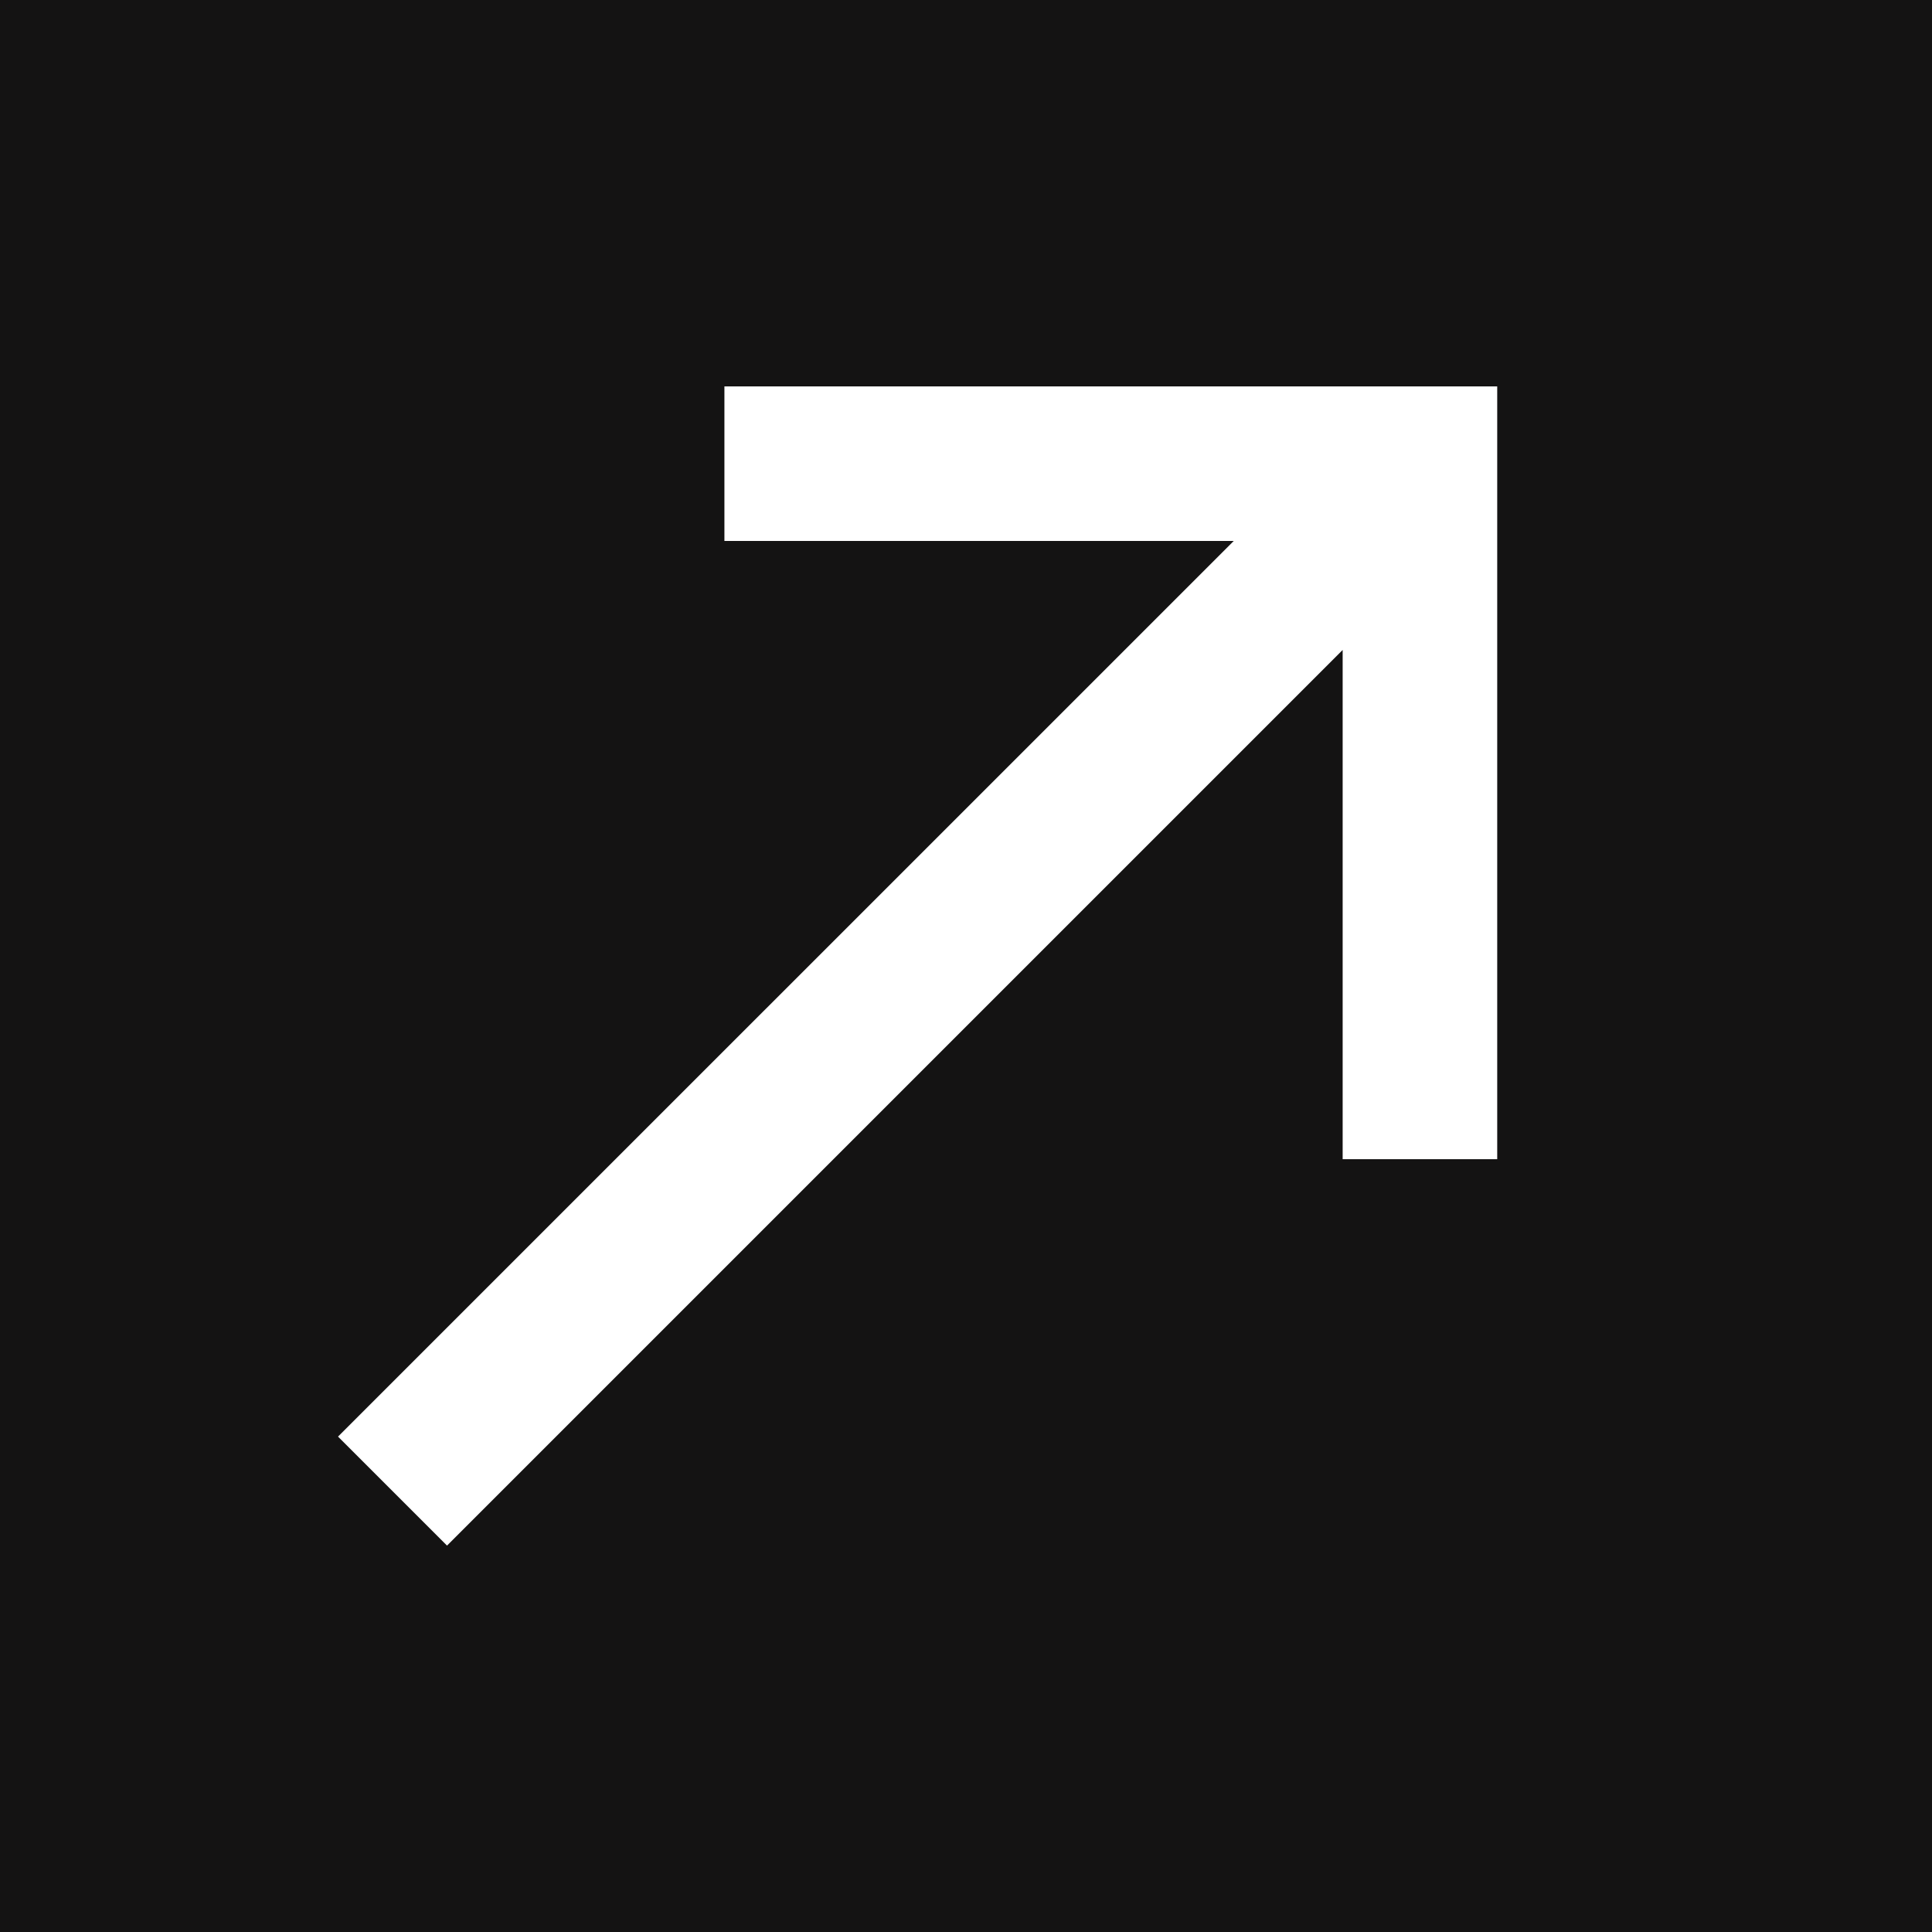
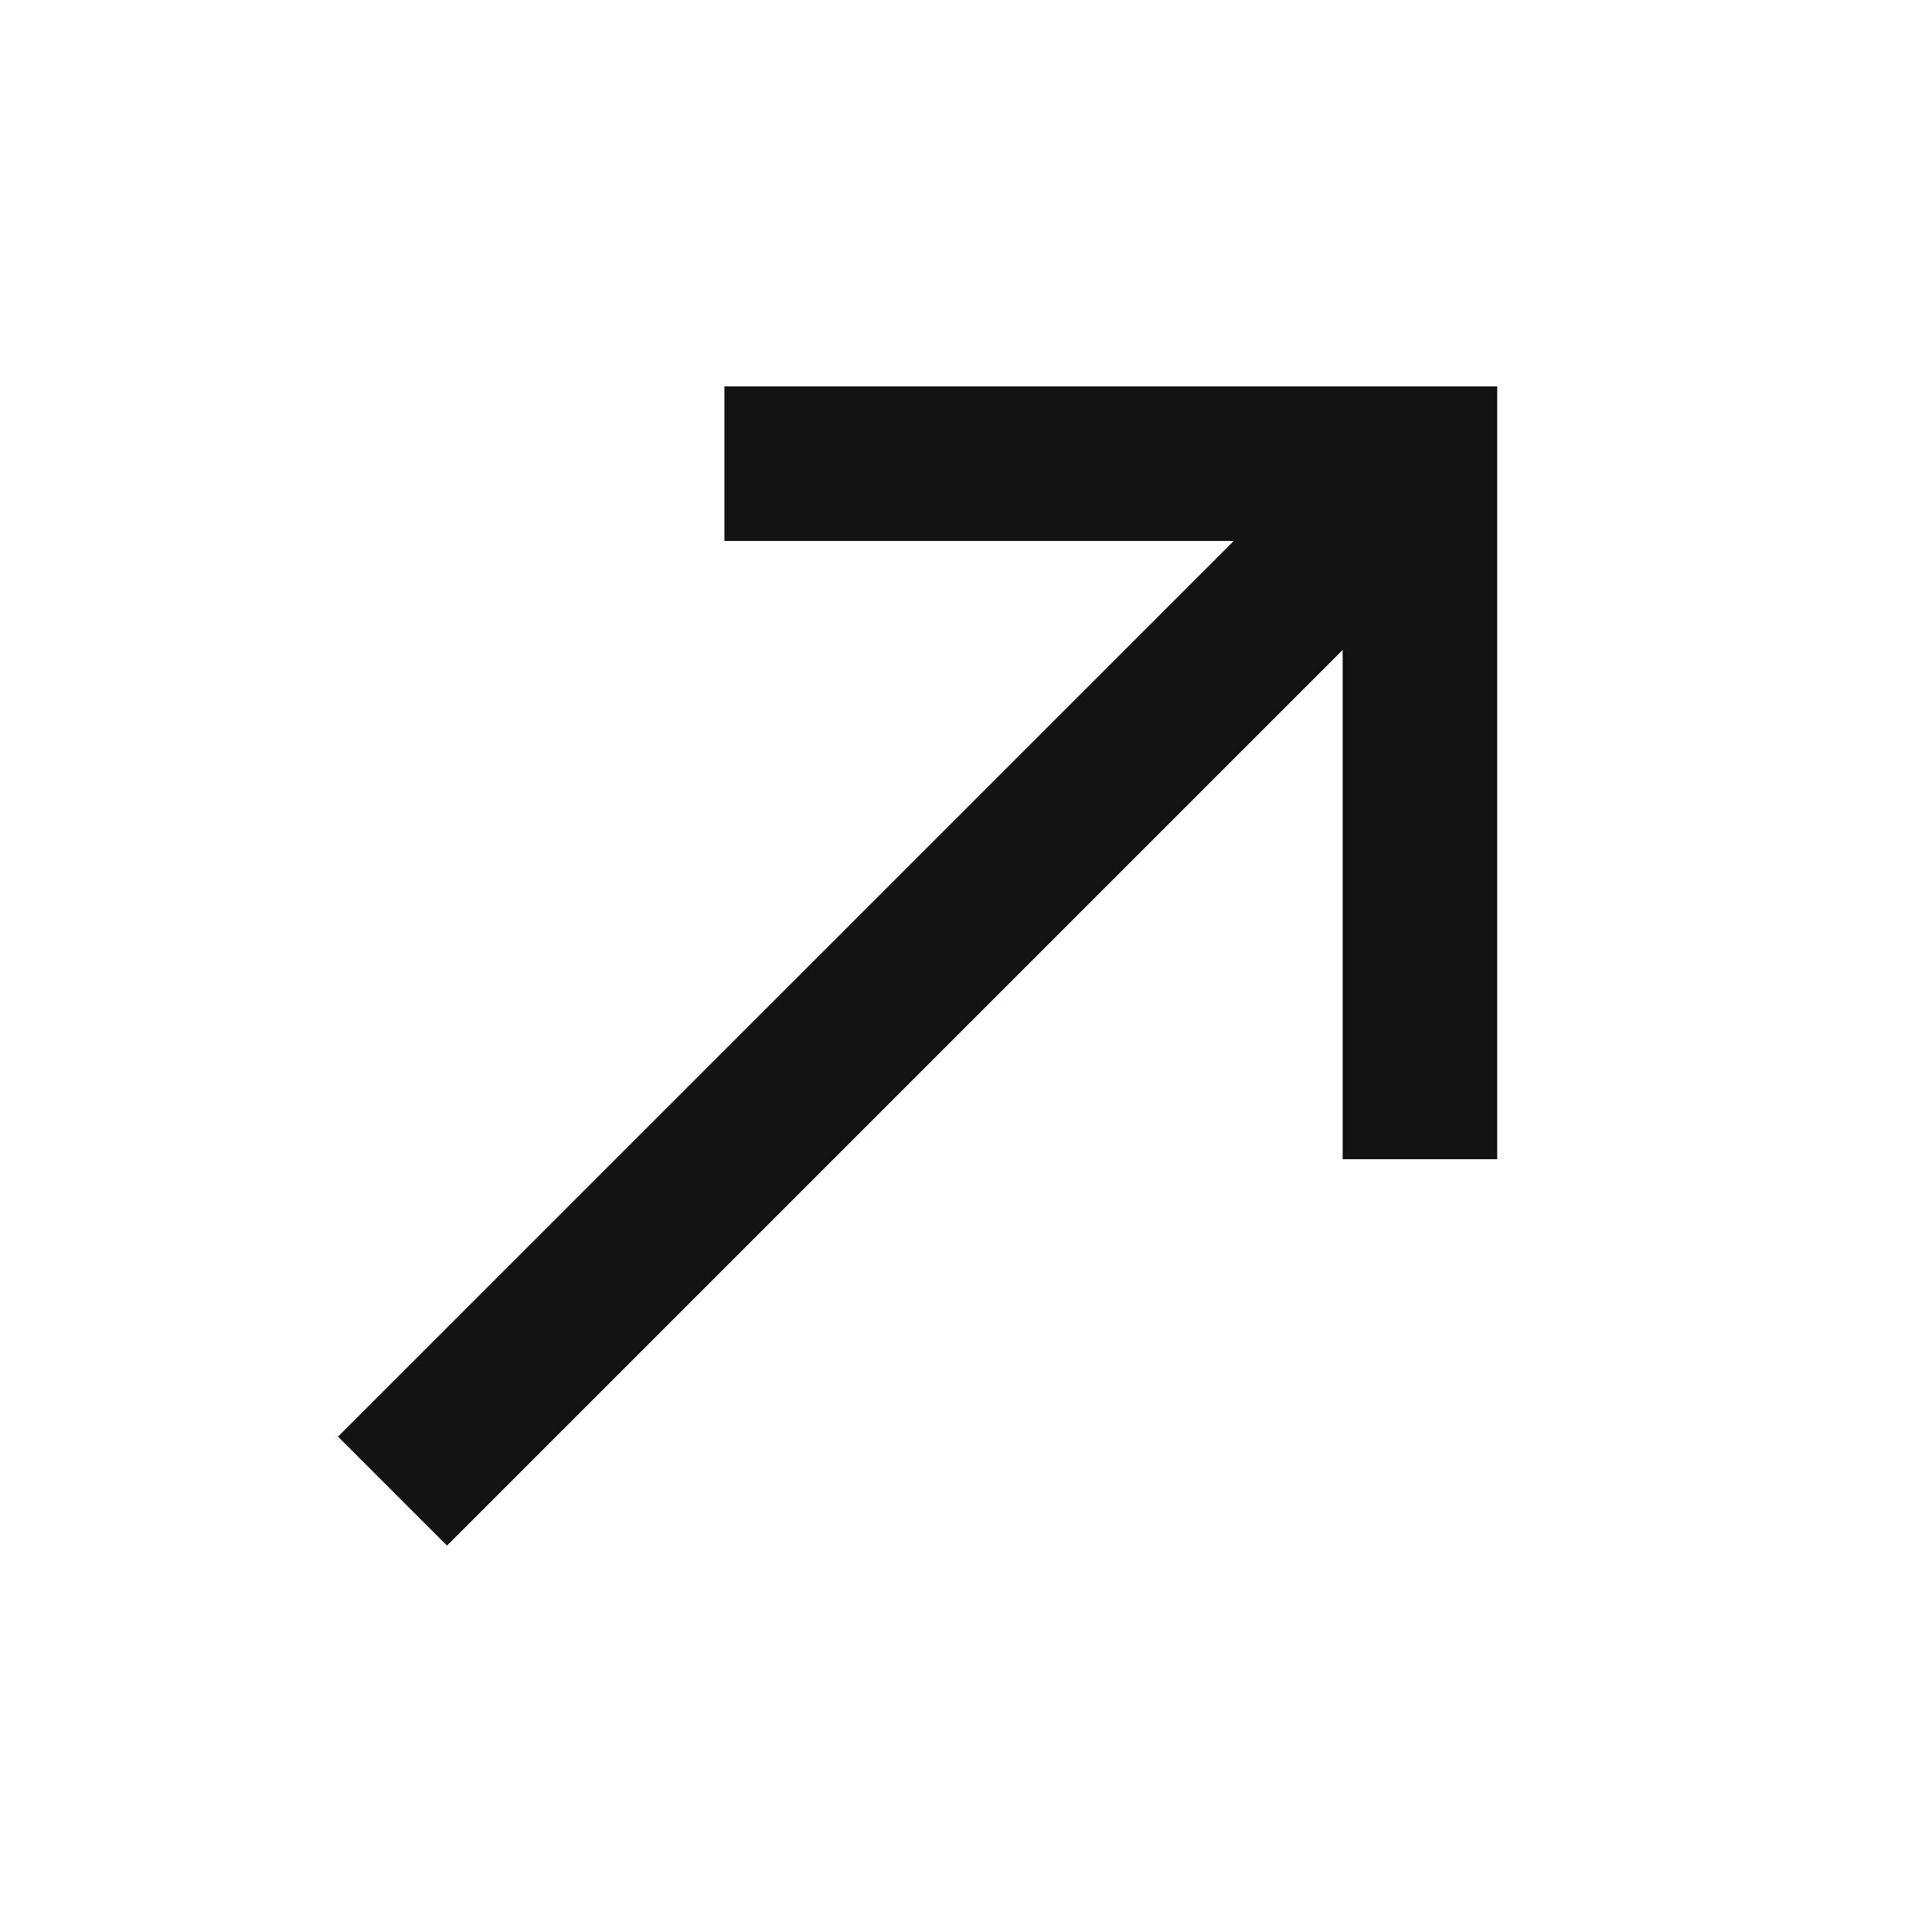
<svg xmlns="http://www.w3.org/2000/svg" width="24" height="24" viewBox="0 0 24 24" fill="none">
-   <rect width="24" height="24" fill="#141313" />
-   <path d="M8.999 4.8V6.72H15.326L4.199 17.846L5.553 19.2L16.679 8.074V14.4H18.599V4.8H8.999Z" fill="white" />
+   <rect width="24" height="24" fill="white" />
+   <path d="M8.999 4.8V6.72H15.326L4.199 17.846L5.553 19.2L16.679 8.074V14.4H18.599V4.8H8.999Z" fill="#141313" />
</svg>
